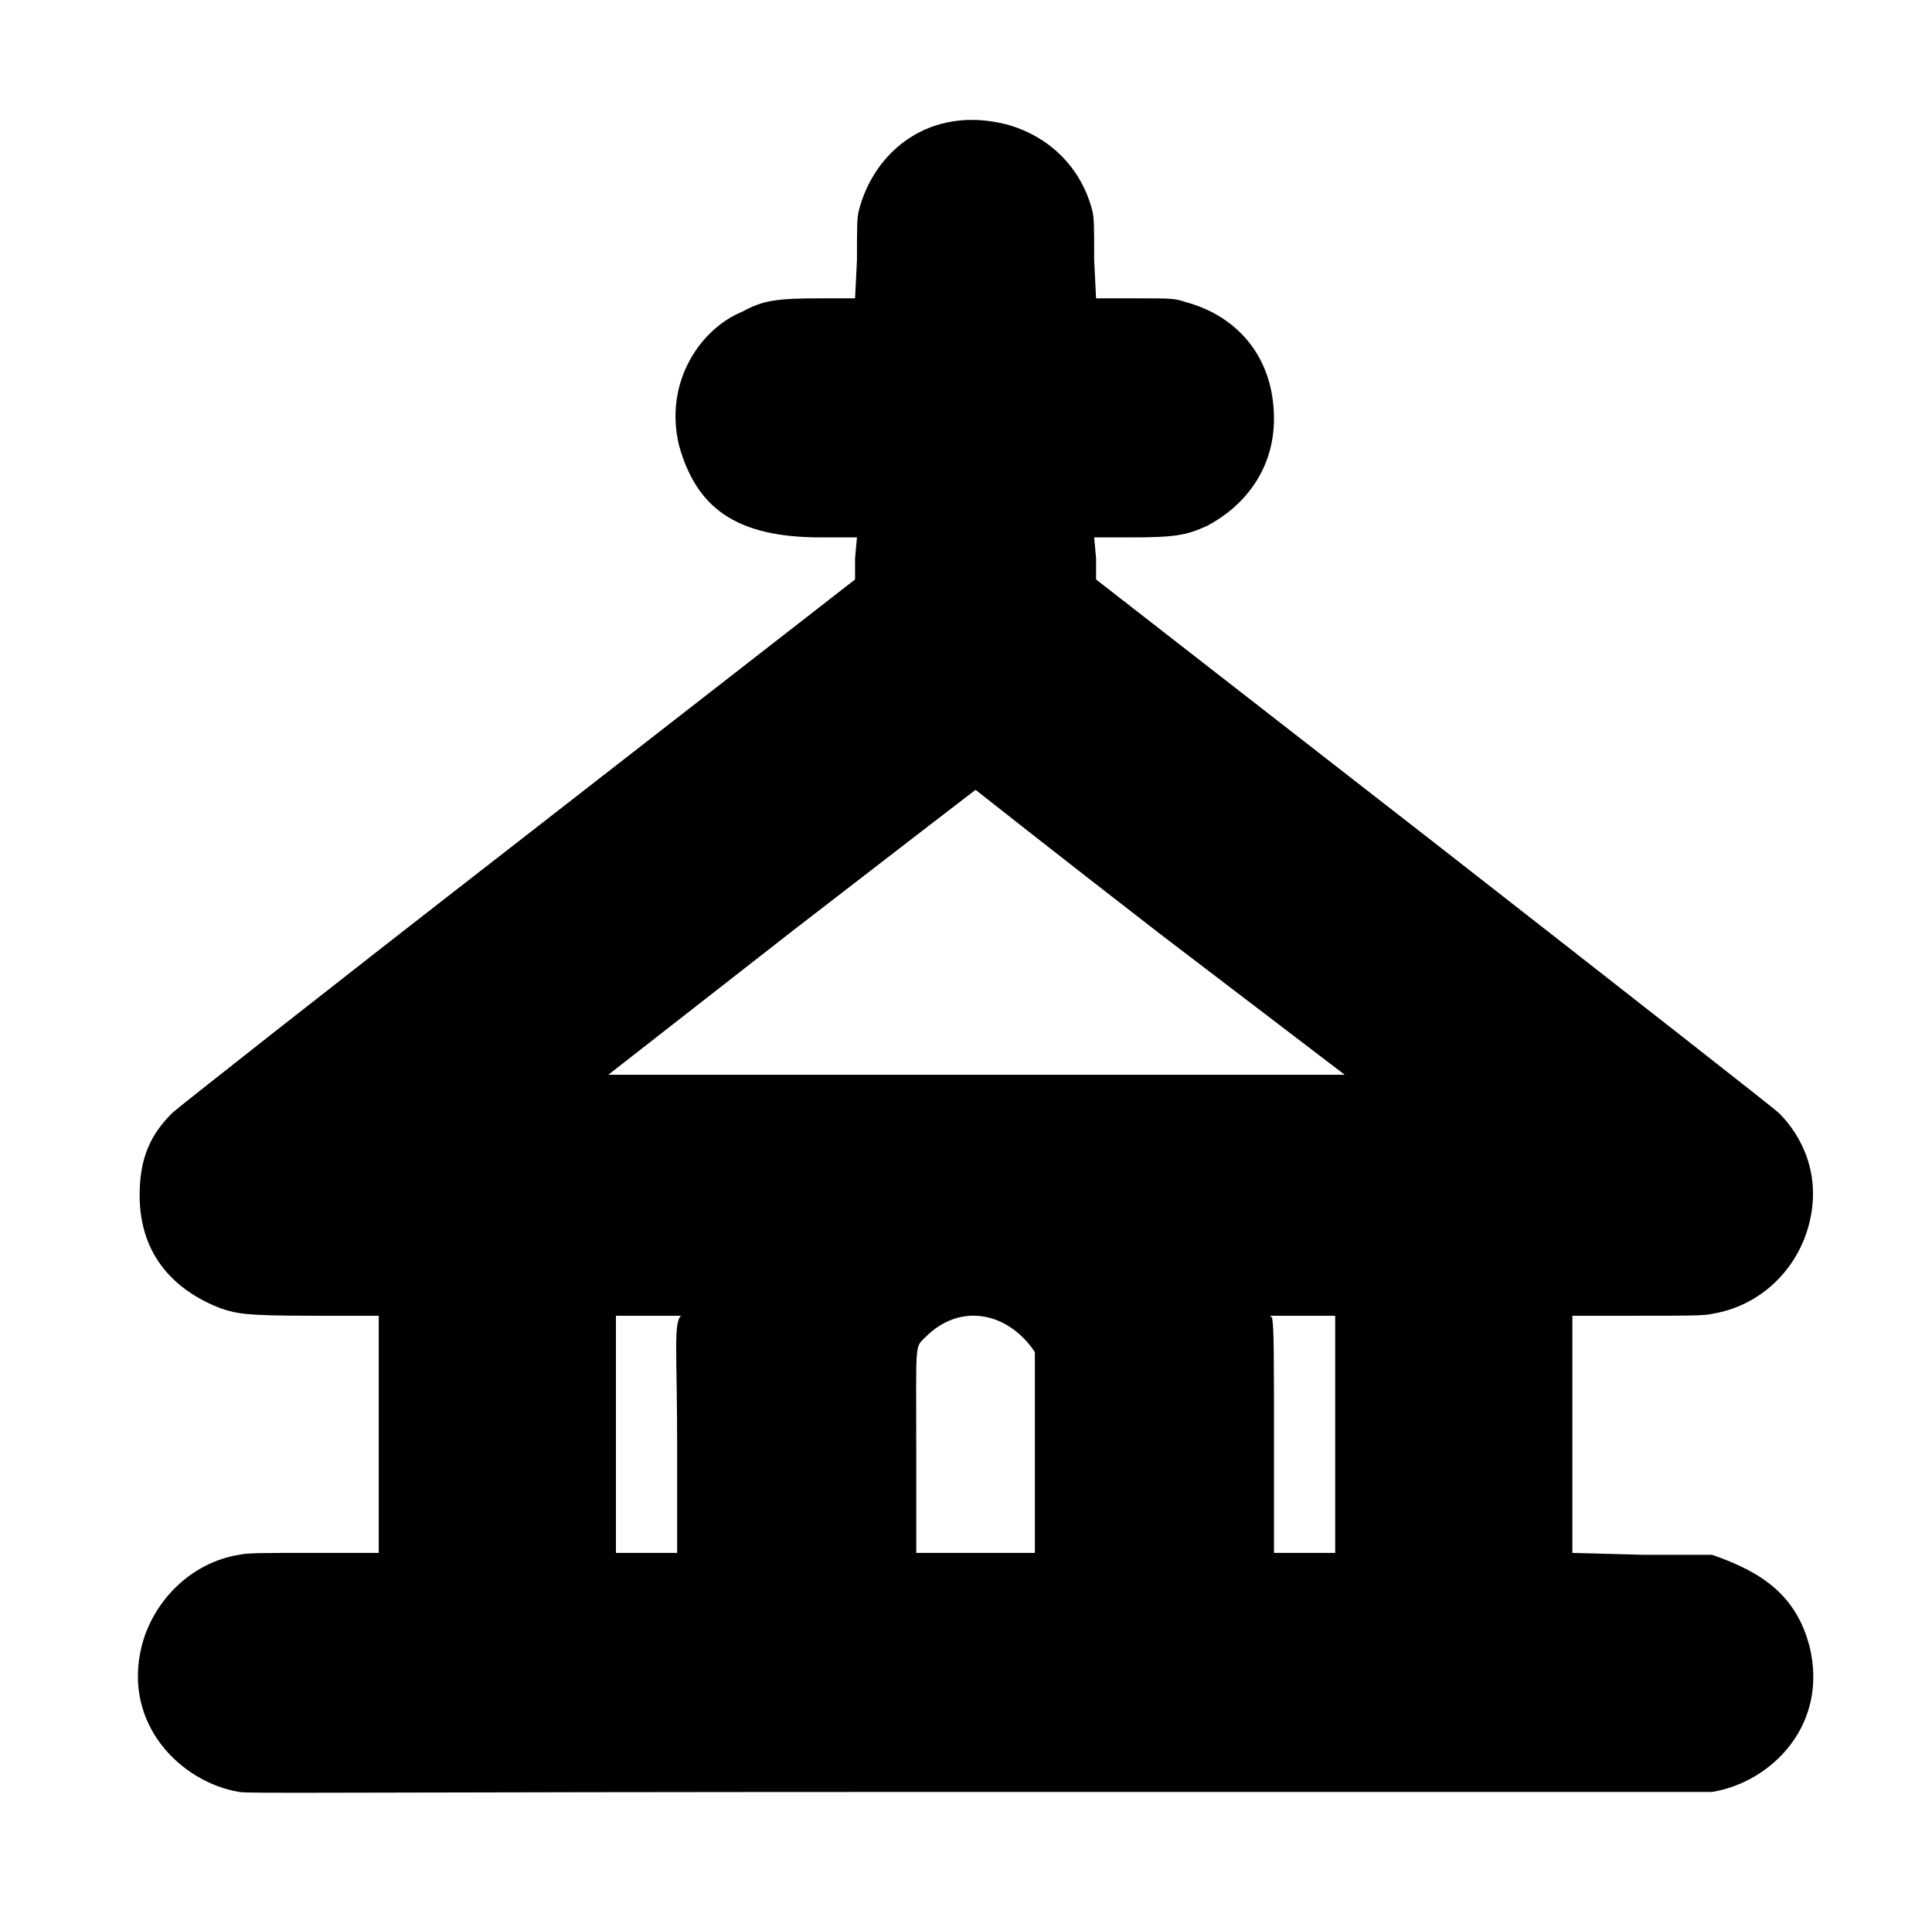
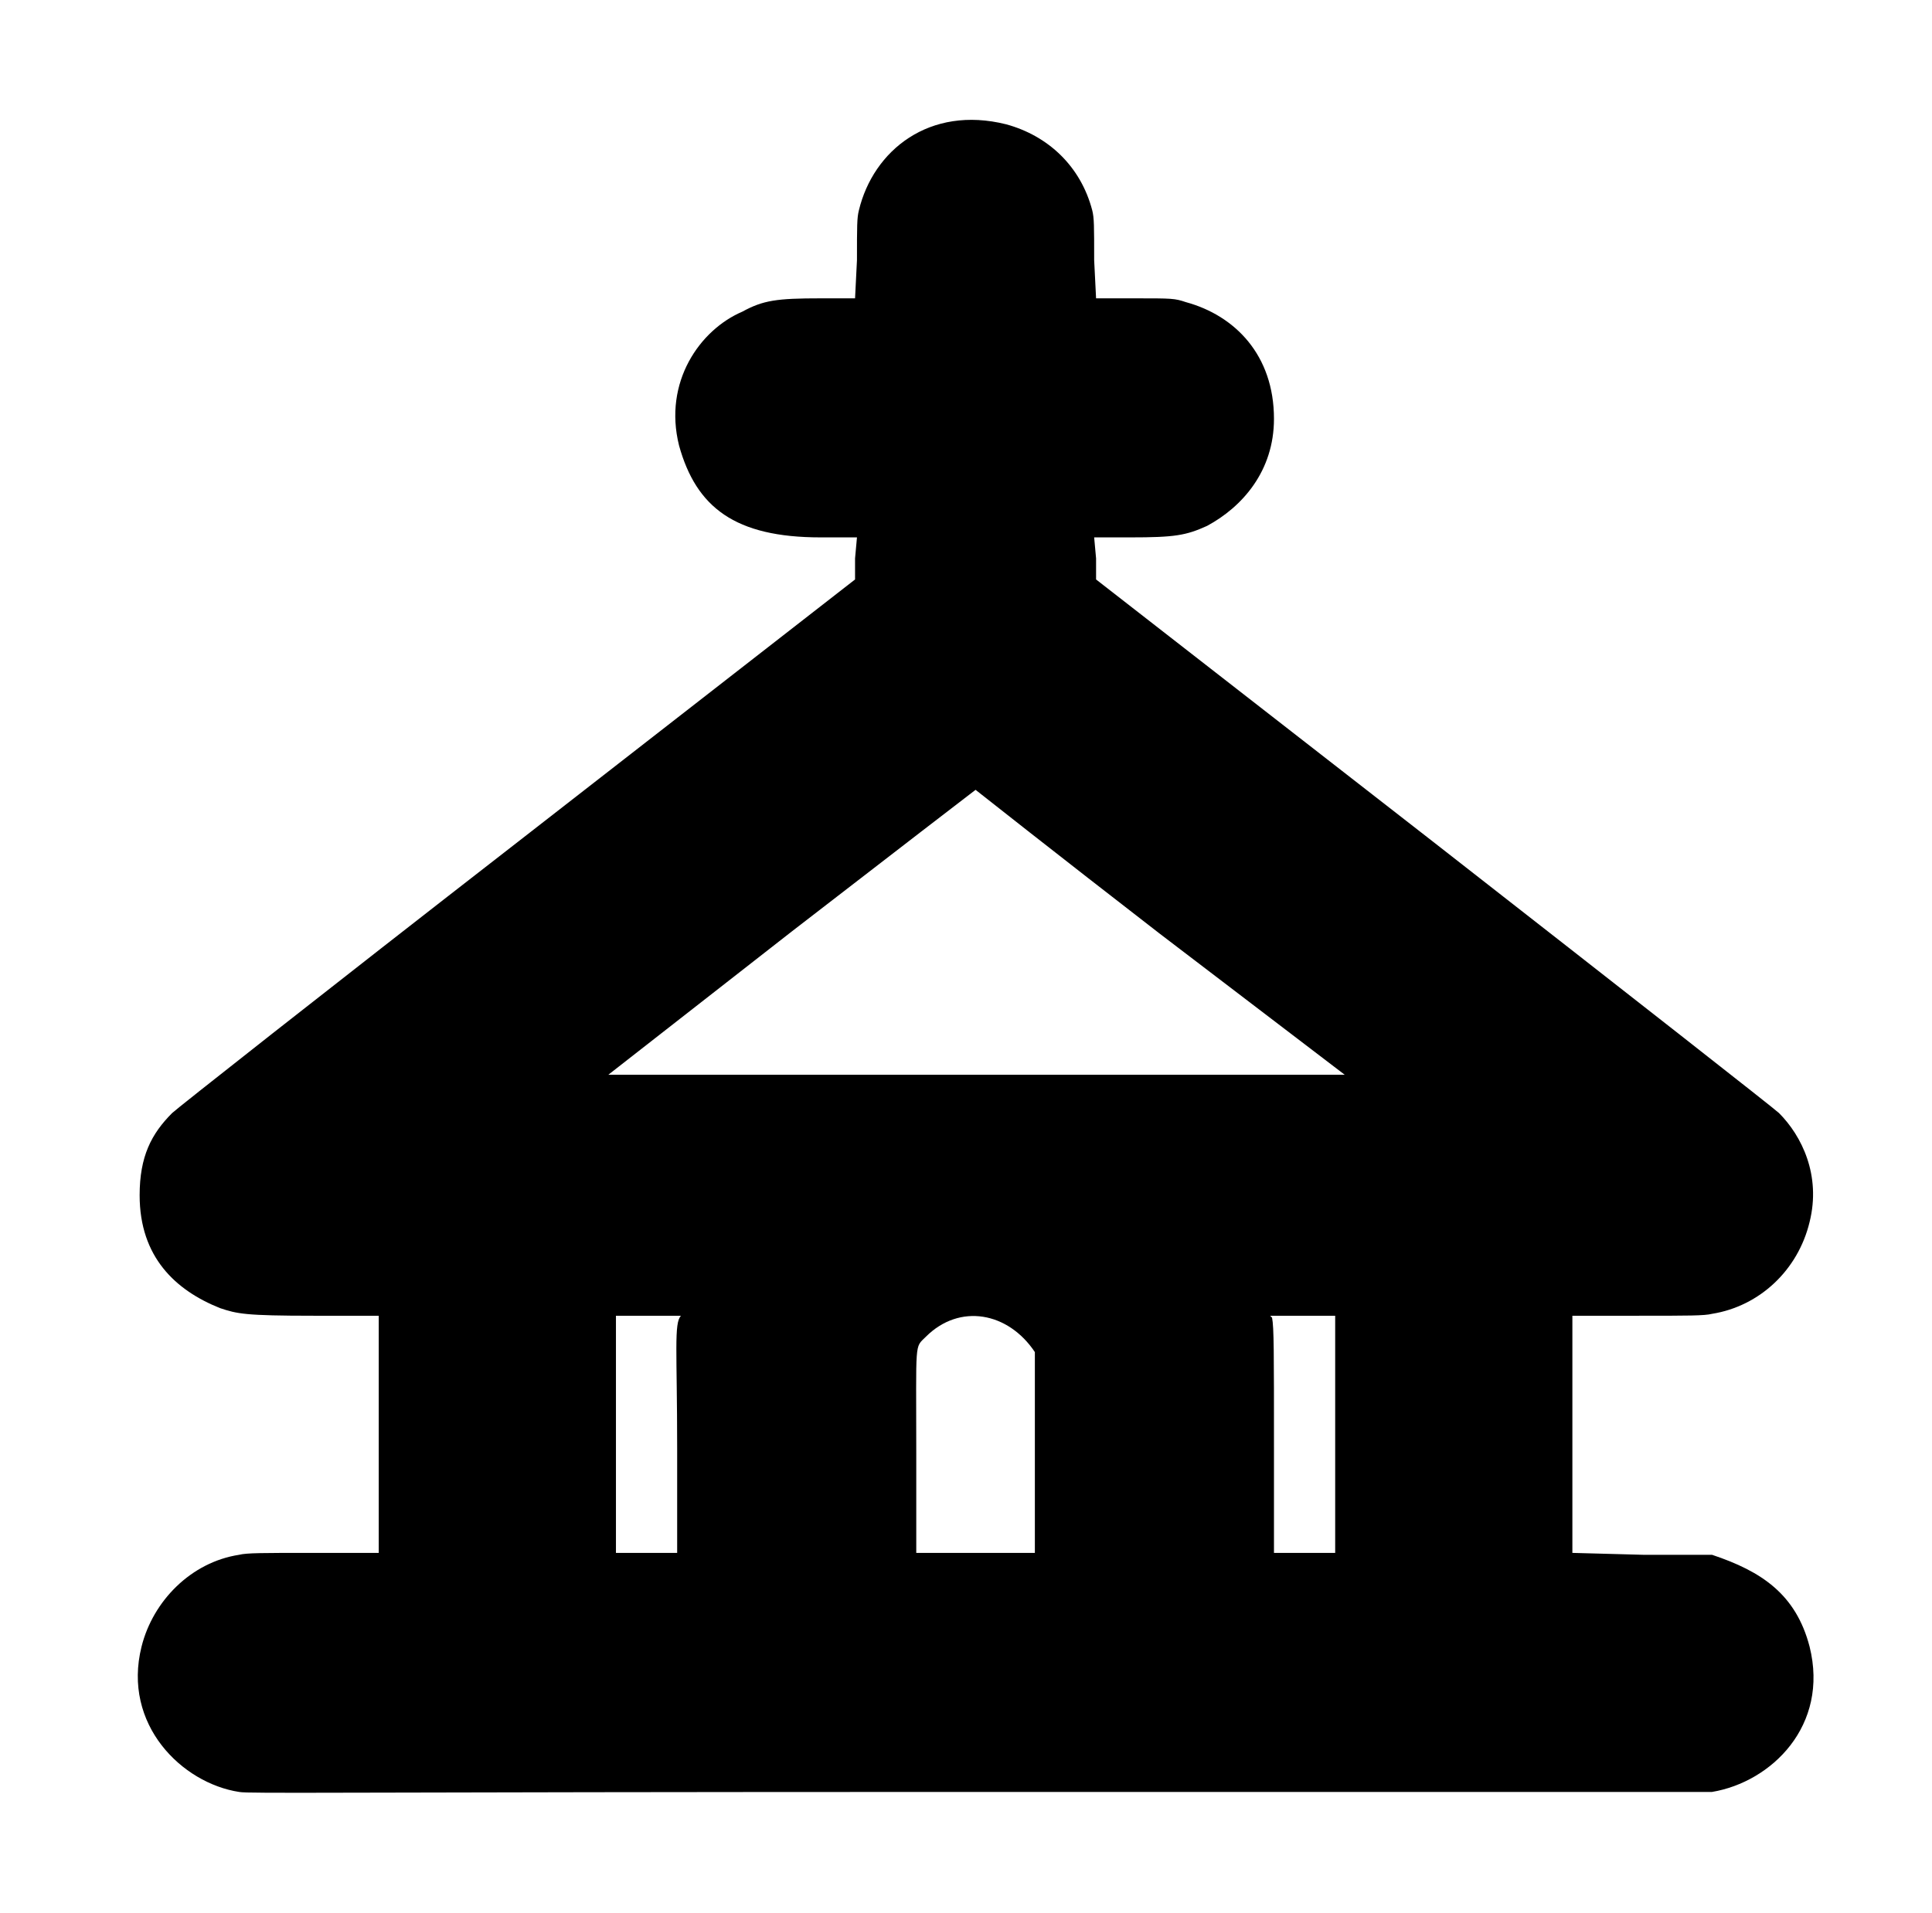
<svg xmlns="http://www.w3.org/2000/svg" version="1.1" viewBox="-10 0 1010 1000">
  <g transform="matrix(1 0 0 -1 0 800)">
-     <path fill="currentColor" d="M439 690c8 31 37 55 77 45c22 -6 39 -22 45 -45c1 -4 1 -8 1 -26l1 -20h20c20 0 21 0 27 -2c26 -7 46 -28 46 -61c0 -27 -16 -46 -35 -56c-11 -5 -17 -6 -40 -6h-19l1 -11v-11l176 -137c105 -82 179 -140 181 -142c12 -12 22 -32 16 -57s-26 -44 -51 -48 c-4 -1 -12 -1 -39 -1h-34v-124l37 -1h36c26 -9 44 -21 51 -48c10 -41 -20 -71 -51 -76h-383c-339 0 -382 -1 -387 0c-30 5 -61 35 -51 76c6 24 26 44 51 48c4 1 12 1 39 1h34v124h-34c-36 0 -40 1 -49 4c-23 9 -42 27 -42 59c0 20 6 32 17 43c2 2 78 62 181 142l176 137v11 l1 11h-19c-45 0 -65 16 -74 48c-8 33 11 61 33 70c11 6 18 7 41 7h18l1 20c0 18 0 22 1 26zM404 313l-96 -75h385l-97 74c-53 41 -96 75 -96 75s-43 -33 -96 -74zM344 43c0 50 -2 65 2 69h-34v-124h32v55zM531 93c-14 21 -39 26 -57 8c-6 -6 -5 -1 -5 -61v-52h62v105z M655 111c1 -5 1 -18 1 -68v-55h32v124h-34z" />
+     <path fill="currentColor" d="M439 690c7.519 31.329 36.866 55.034 77 45c22 -6 39 -22 45 -45c1 -4 1 -8 1 -26l1 -20h20c20 0 21 0 27 -2c25.517 -6.959 46 -27.597 46 -61c0 -27.221 -16.431 -46.001 -35 -56c-11 -5 -17 -6 -40 -6h-19l1 -11v-11l176 -137c105 -82 179 -140 181 -142 c11.82 -11.82 22.125 -32.499 16 -57c-6 -25 -26 -44 -51 -48c-4 -1 -12 -1 -39 -1h-34v-124l37 -1h36c25.942 -8.647 43.867 -20.655 51 -48c10.326 -41.303 -19.922 -70.82 -51 -76h-383c-339 0 -382 -1 -387 0c-29.759 4.578 -61.211 35.156 -51 76 c5.984 23.938 25.953 44.147 51 48c4 1 12 1 39 1h34v124h-34c-36 0 -40 1 -49 4c-23.131 9.252 -42 26.594 -42 59c0 20.279 6.118 32.118 17 43c2 2 78 62 181 142l176 137v11l1 11h-19c-44.824 0 -65.042 15.75 -74 48 c-8.324 33.294 10.931 60.542 33 70c11 6 18 7 41 7h18l1 20c0 18 0 22 1 26zM404 313l-96 -75h385l-97 74c-53 41 -96 75 -96 75s-43 -33 -96 -74zM344 43c0 50.121 -1.766 65.234 2 69h-34v-124h32v55zM531 93c-13.973 20.96 -39.364 25.636 -57 8 c-6 -6 -5 -1 -5 -61v-52h62v105zM655 111c1 -5 1 -18 1 -68v-55h32v124h-34l1 -1z" />
  </g>
</svg>
